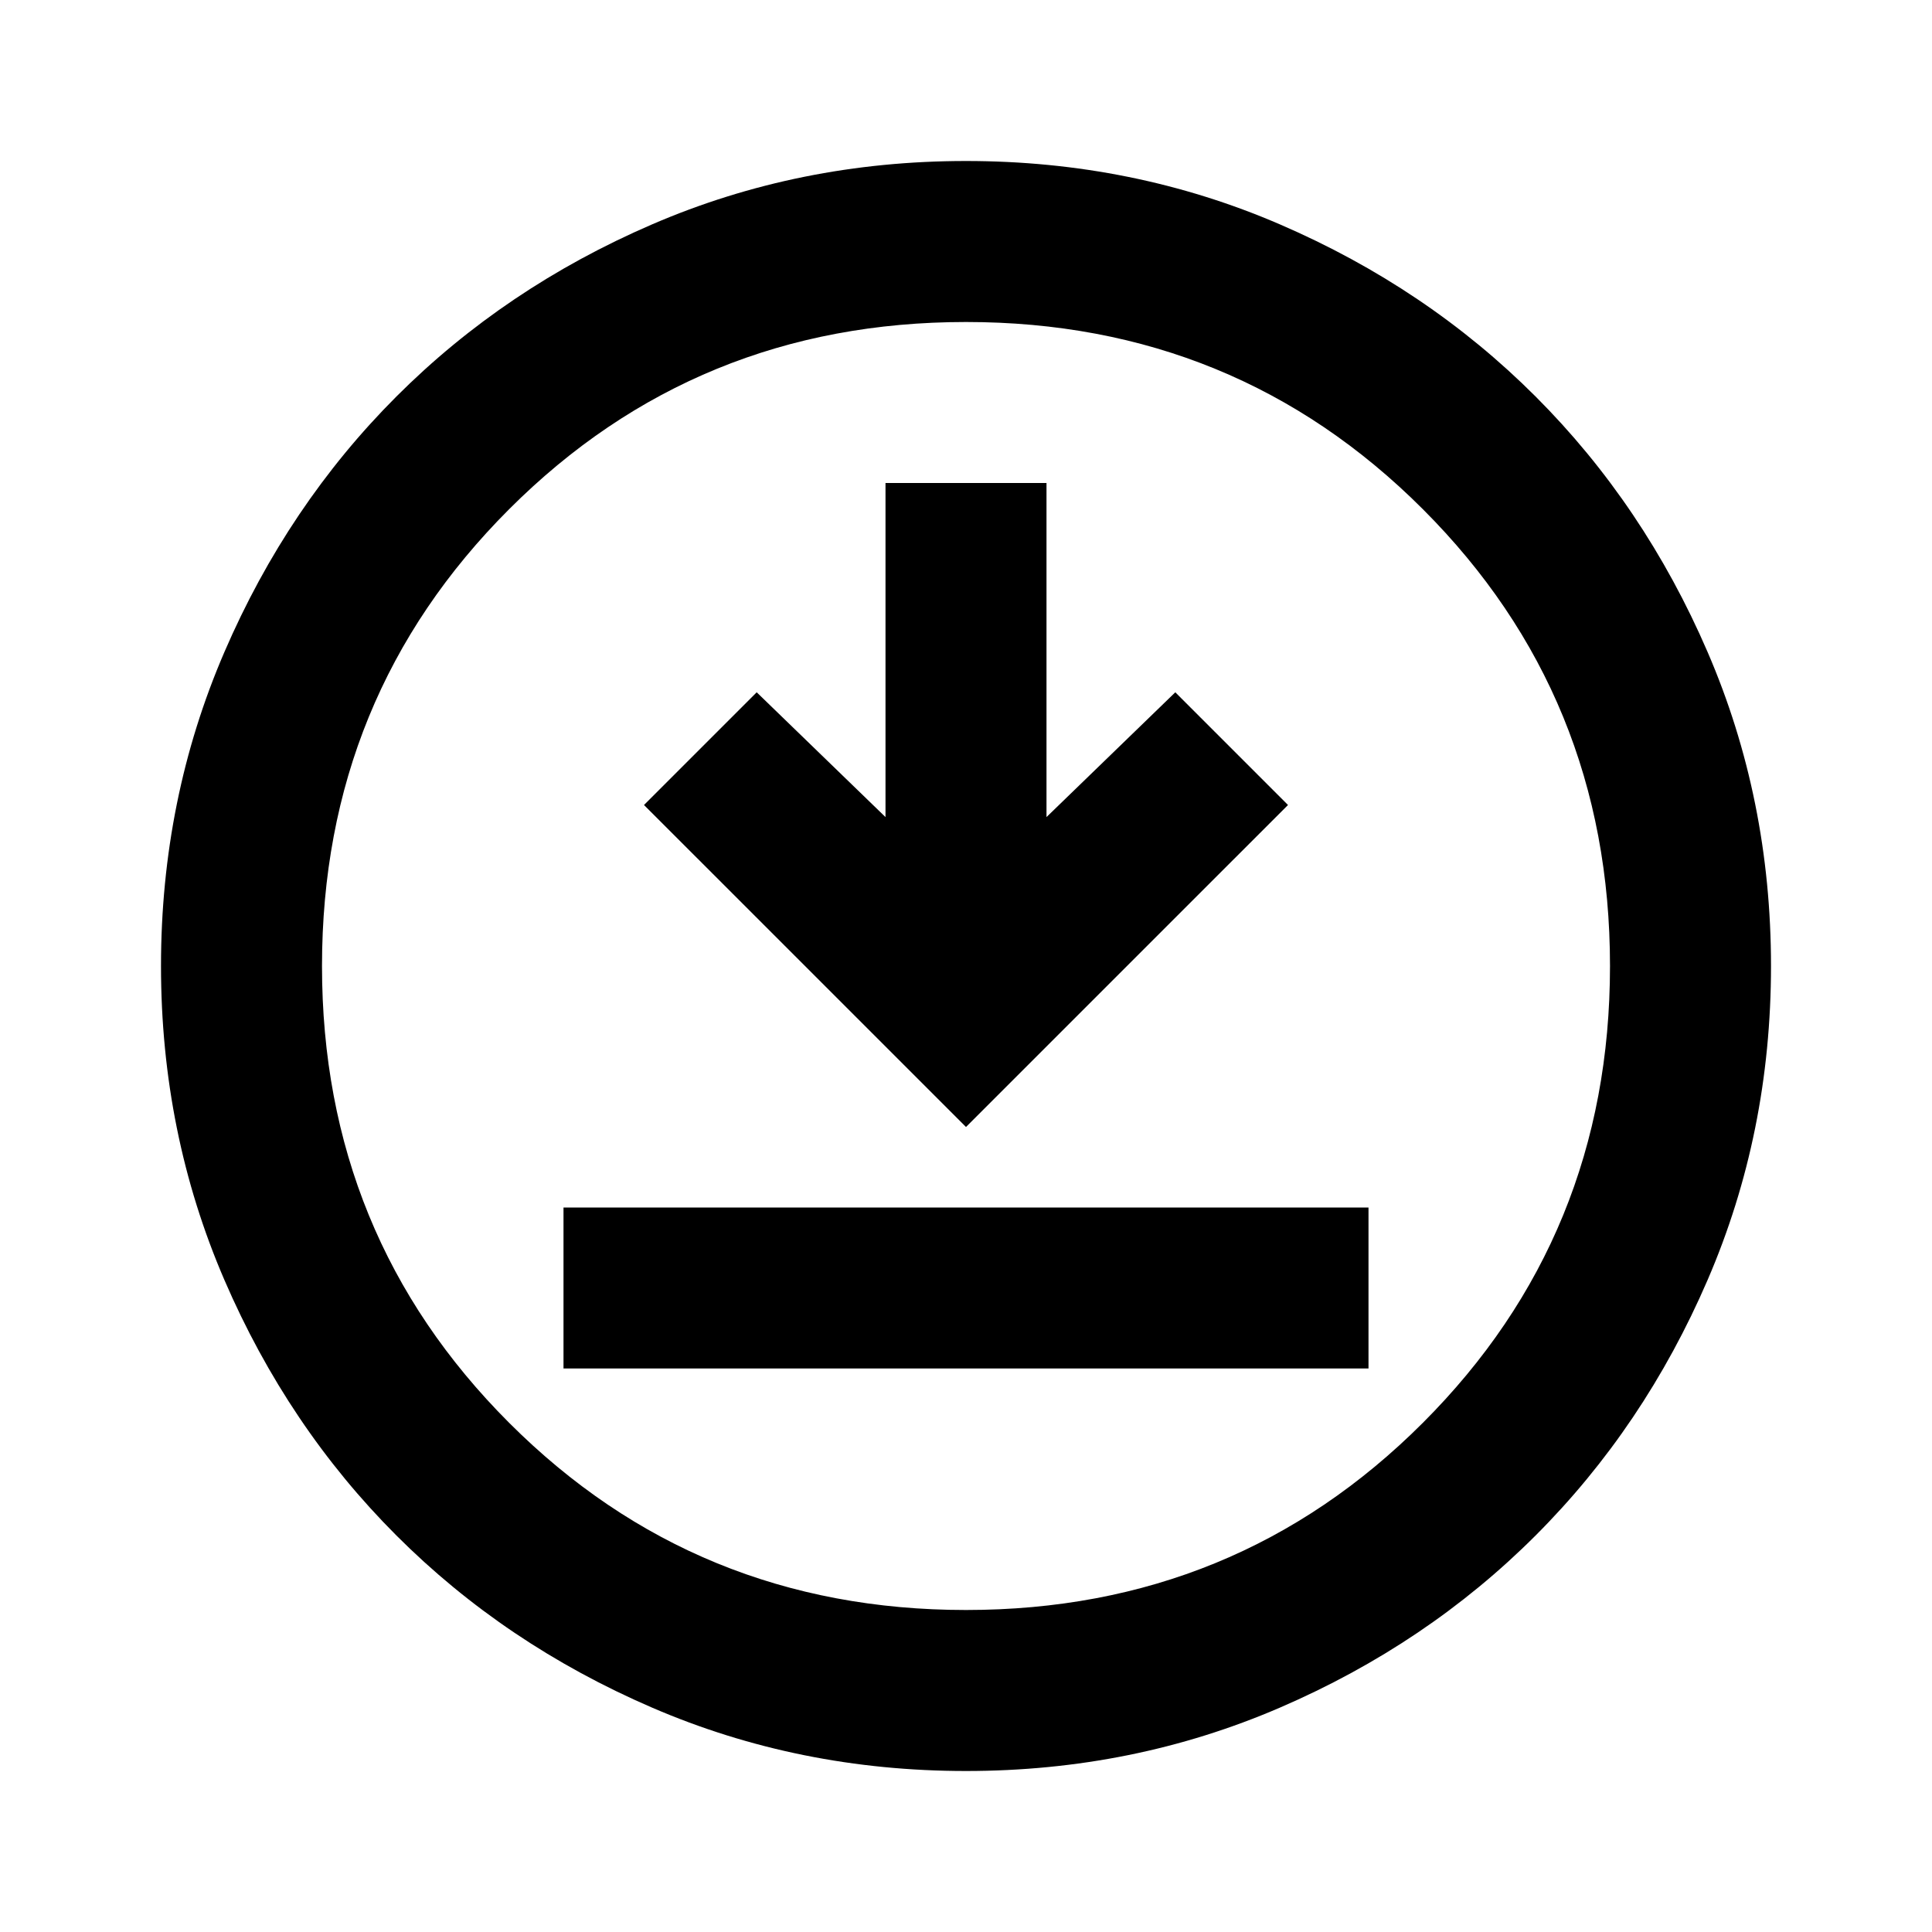
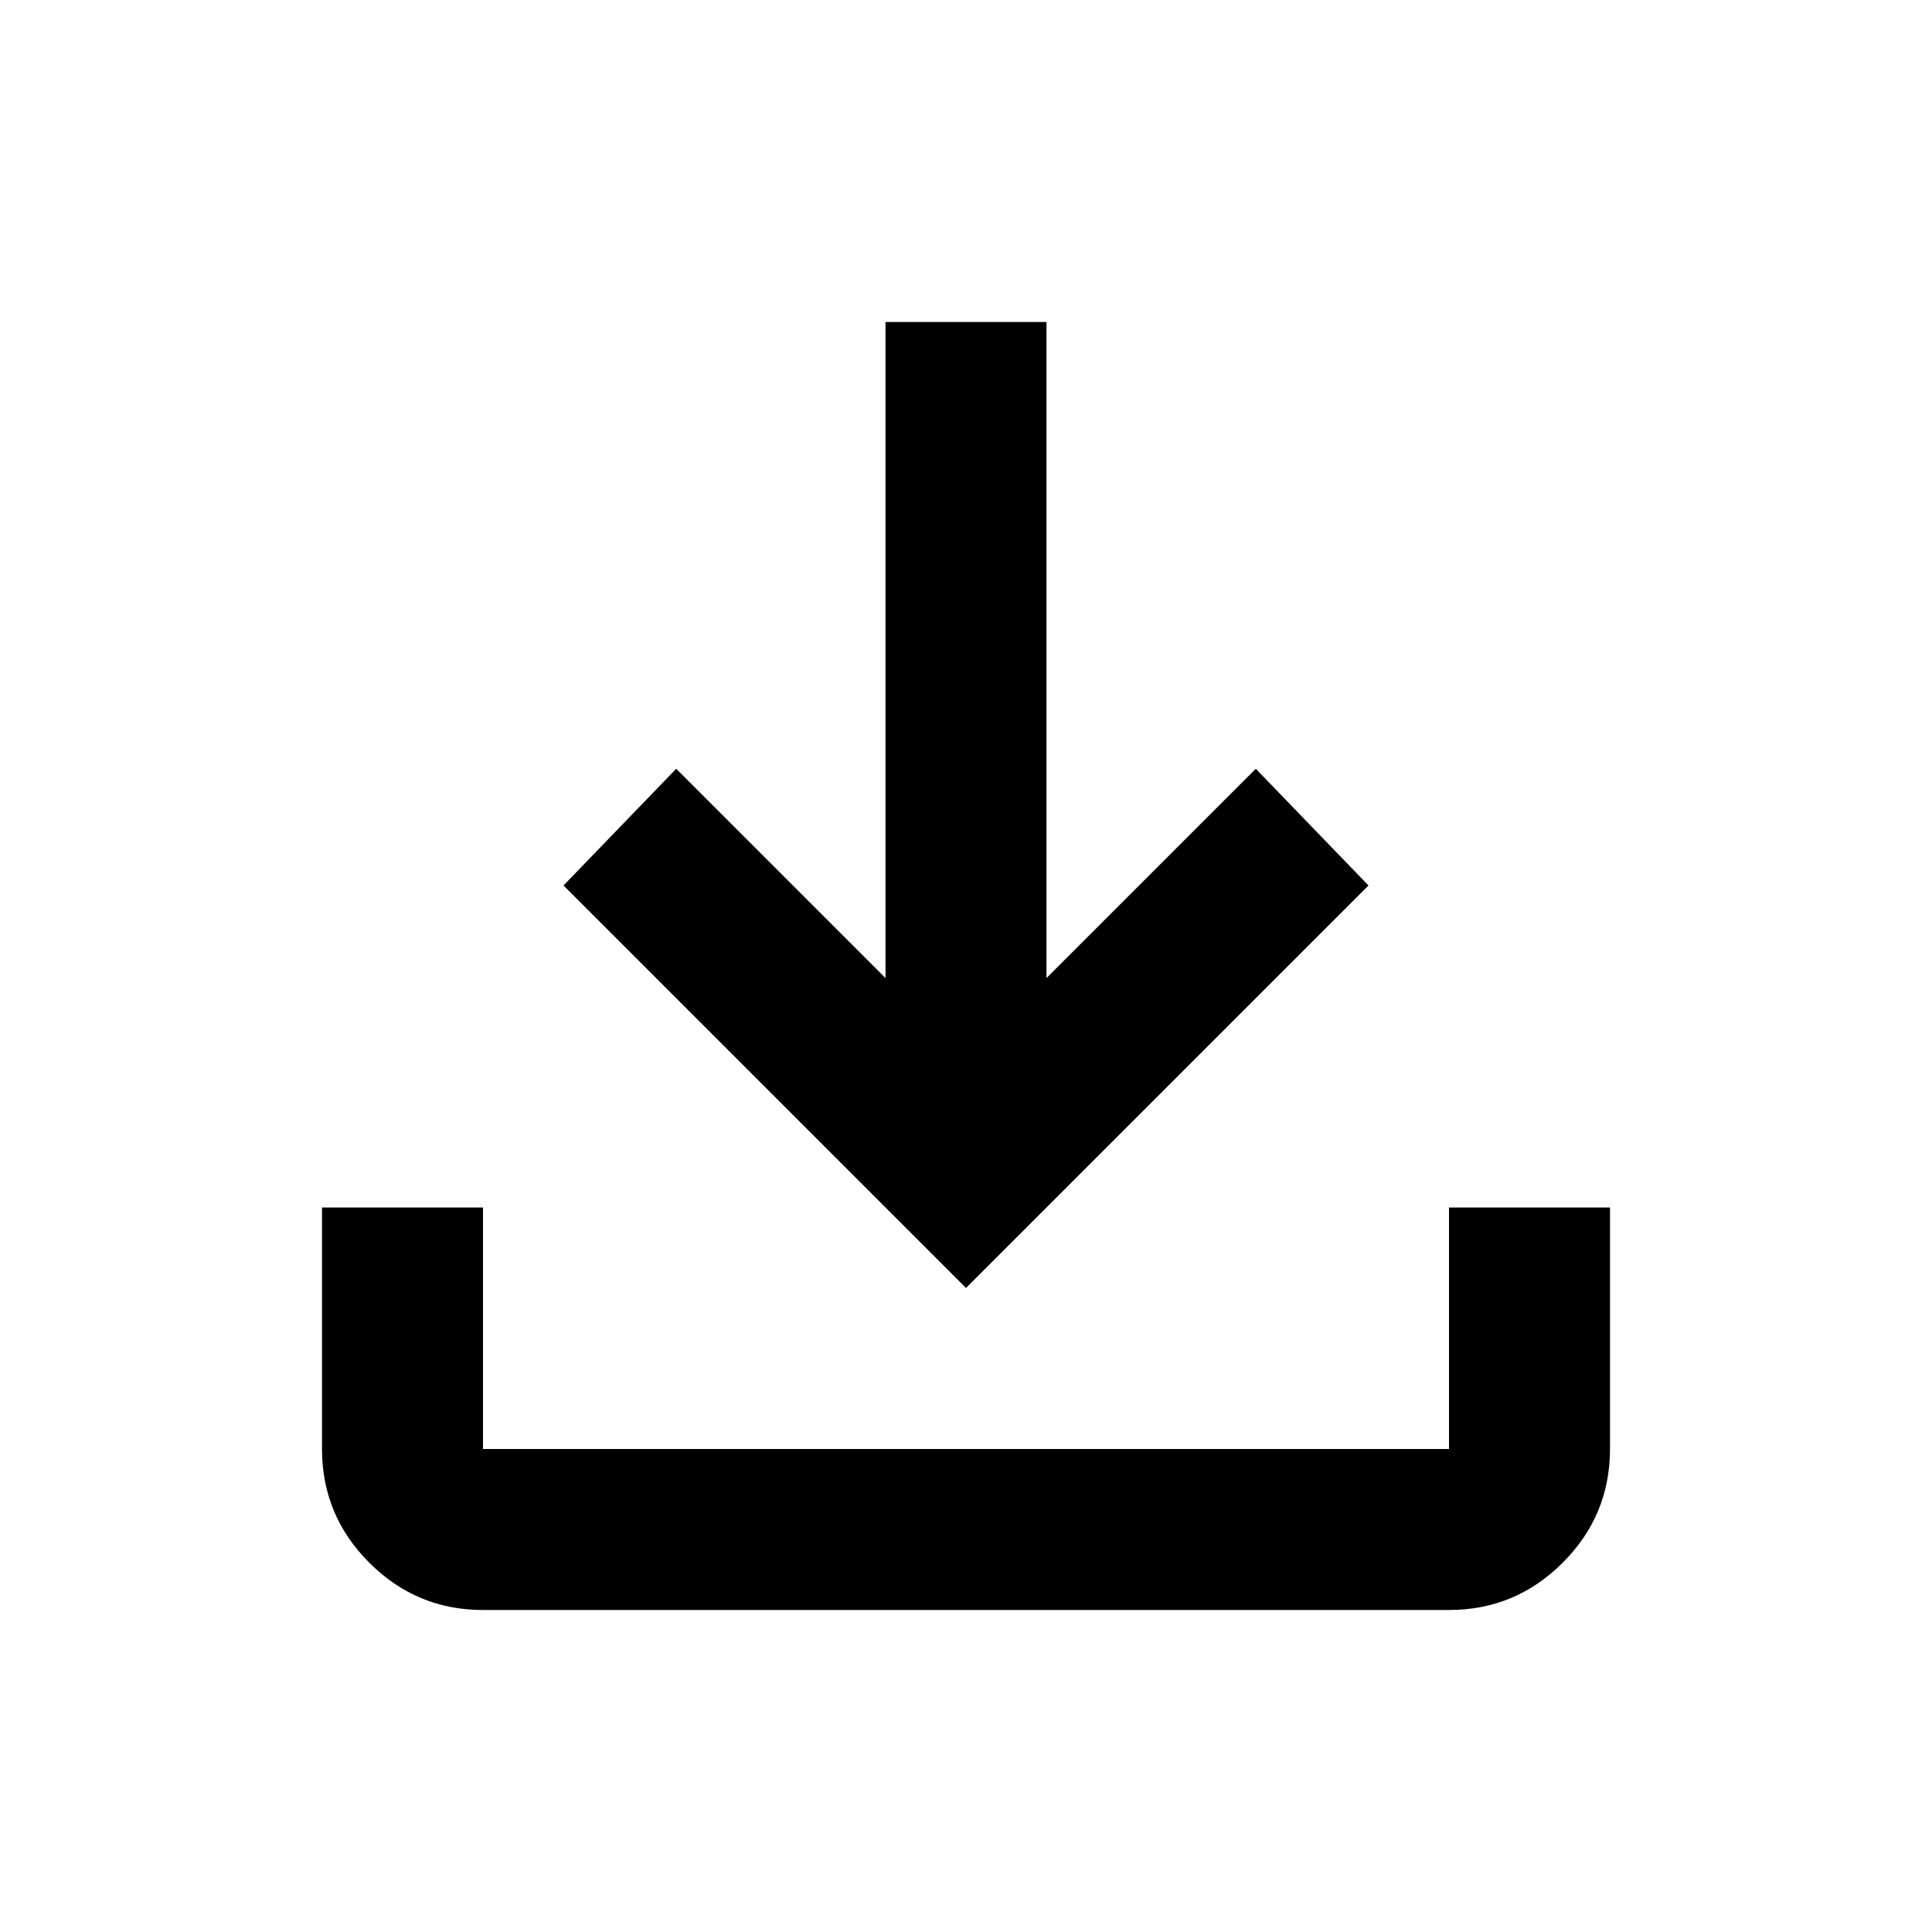
<svg xmlns="http://www.w3.org/2000/svg" height="24px" viewBox="0 -960 960 960" width="24px" fill="#000000">
-   <path d="M280-280h400v-80H280v80Zm200-120 160-160-56-56-64 62v-166h-80v166l-64-62-56 56 160 160Zm0 320q-83 0-156-31.5T197-197q-54-54-85.5-127T80-480q0-83 31.5-156T197-763q54-54 127-85.5T480-880q83 0 156 31.5T763-763q54 54 85.5 127T880-480q0 83-31.5 156T763-197q-54 54-127 85.5T480-80Zm0-80q134 0 227-93t93-227q0-134-93-227t-227-93q-134 0-227 93t-93 227q0 134 93 227t227 93Zm0-320Z" />
+   <path d="M480-320 280-520l56-58 104 104v-326h80v326l104-104 56 58-200 200ZM240-160q-33 0-56.5-23.5T160-240v-120h80v120h480v-120h80v120q0 33-23.5 56.5T720-160H240Z" />
</svg>
